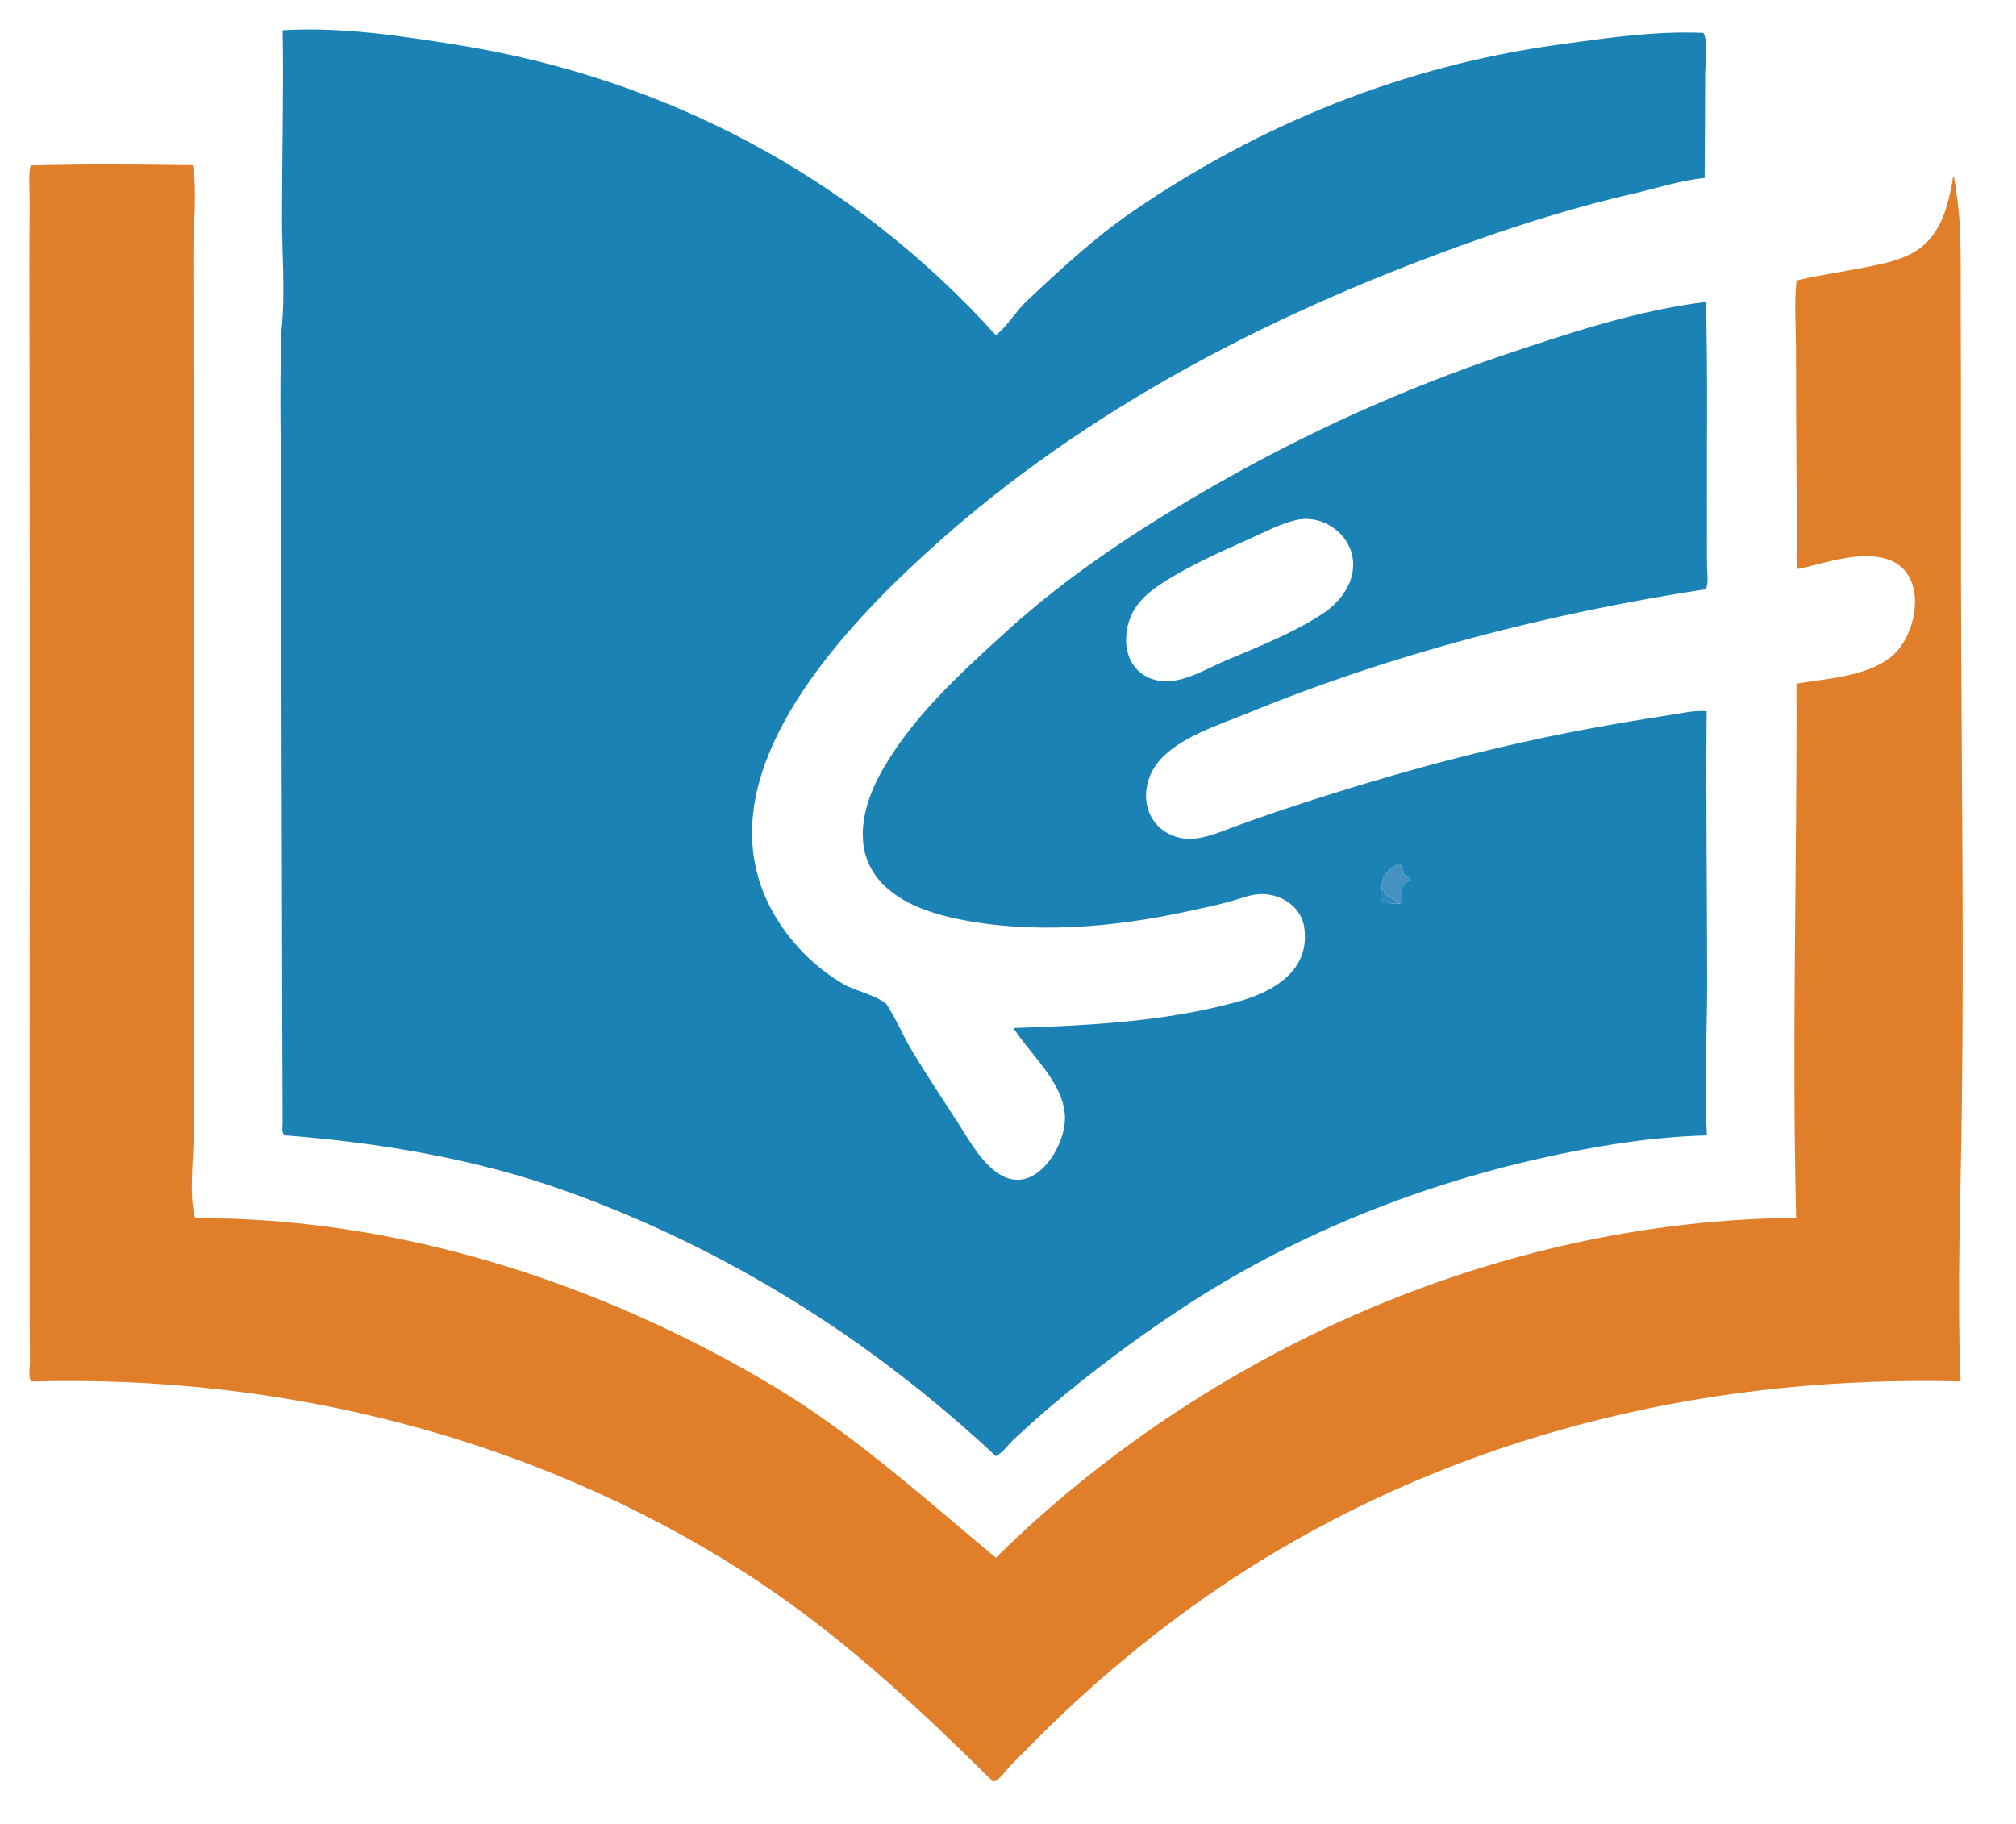
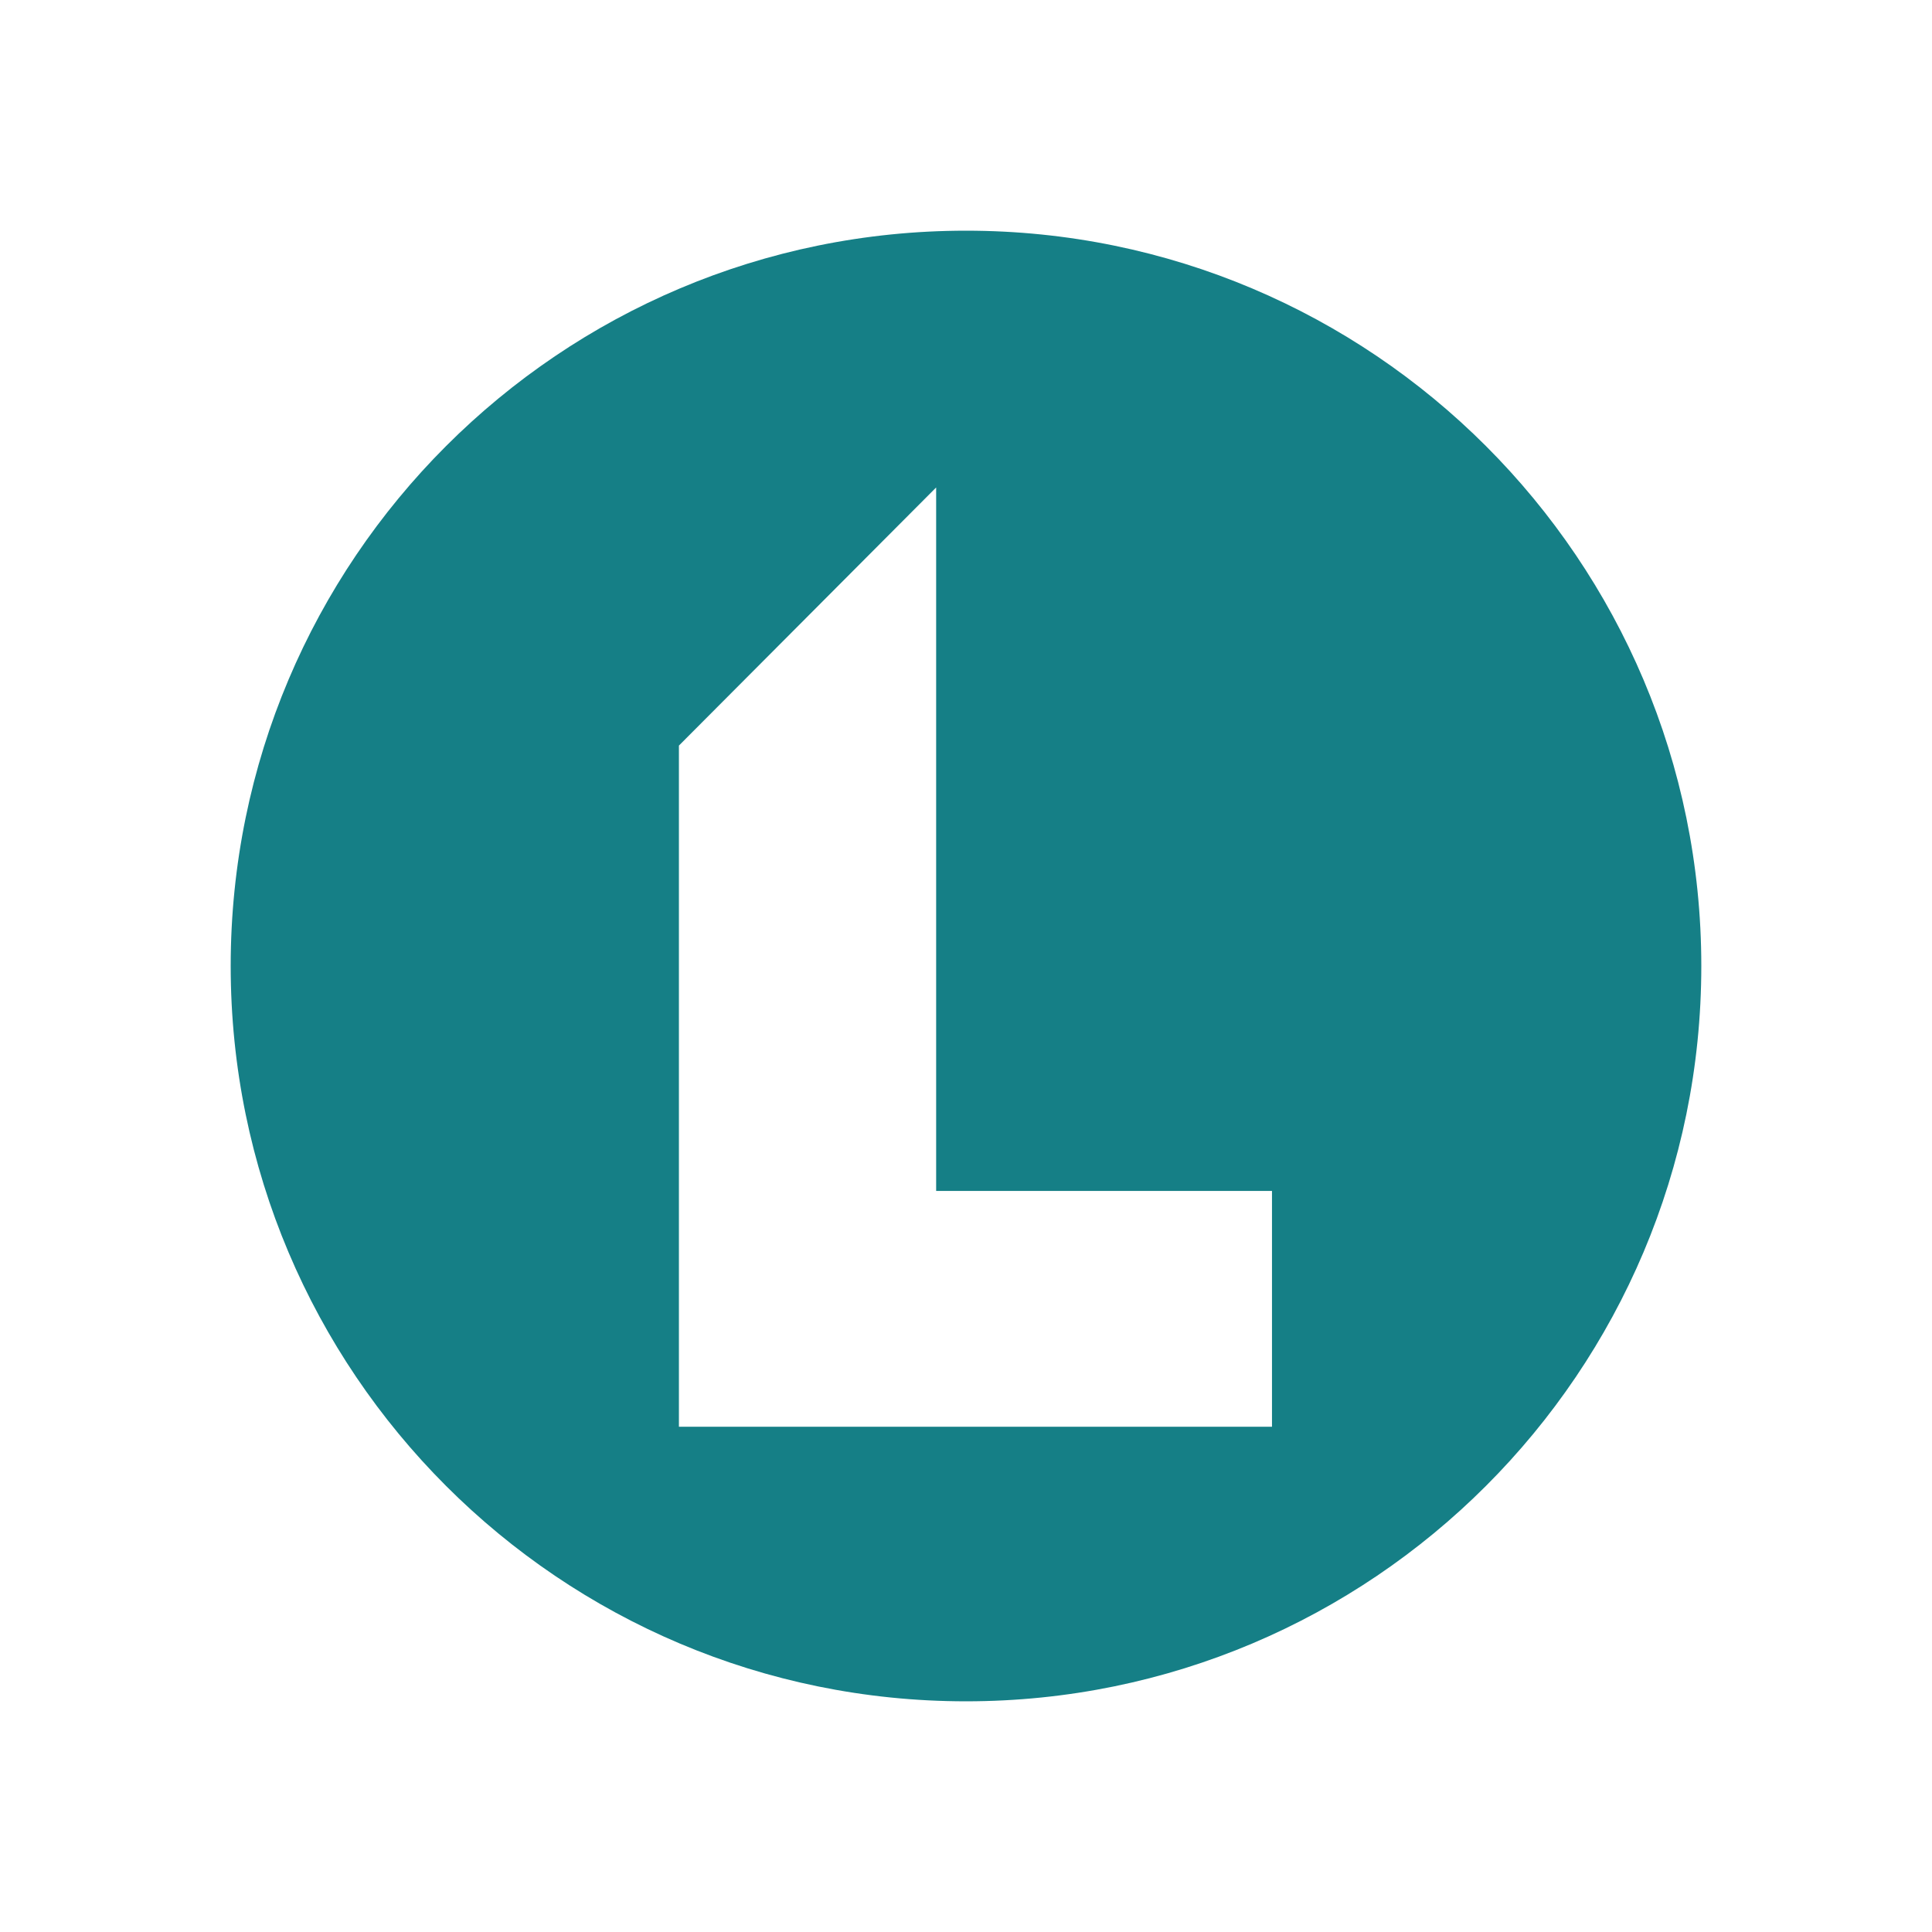
- <svg xmlns="http://www.w3.org/2000/svg" shape-rendering="geometricPrecision" viewBox="345 365 315 285">
-   <path d=" M 349.768 390.86 C 358.203 390.621 366.705 390.69 375.144 390.815 C 375.81 395.19 375.211 400.07 375.215 404.5 C 375.224 413.5 375.248 422.5 375.248 431.5 C 375.248 459 375.256 486.5 375.253 514 C 375.252 523.332 375.258 532.665 375.268 541.998 C 375.273 546.132 374.464 551.342 375.487 555.351 C 406.991 555.164 438.661 565.411 465.534 581.41 C 478.39 589.065 489.174 598.917 500.601 608.406 C 533.413 576.057 579.381 555.651 625.651 555.302 C 624.959 527.515 625.811 499.633 625.696 471.837 C 630.491 470.974 636.684 470.784 640.593 467.546 C 644.664 464.174 646.35 454.61 640.033 452.429 C 635.702 450.934 630.219 453.001 625.926 453.914 C 625.542 452.652 625.794 450.837 625.777 449.504 C 625.734 446.171 625.741 442.838 625.71 439.505 C 625.65 432.838 625.635 426.171 625.625 419.504 C 625.62 415.992 625.322 412.31 625.711 408.821 C 630.06 407.815 634.494 407.257 638.848 406.273 C 641.519 405.67 644.386 404.727 646.274 402.642 C 648.645 400.023 649.378 396.852 650.049 393.495 C 650.096 393.21 650.077 392.906 650.191 392.641 C 650.322 392.335 650.397 393.275 650.458 393.602 C 650.527 393.974 650.605 394.325 650.647 394.704 C 650.82 396.294 651.08 397.895 651.172 399.489 C 651.442 404.148 651.347 408.836 651.365 413.501 C 651.417 427.333 651.38 441.166 651.404 454.999 C 651.451 482.489 651.88 510.012 651.545 537.495 C 651.369 551.872 650.777 566.498 651.345 580.857 C 613.726 579.899 576.901 588.166 544.41 607.42 C 532.408 614.532 521.269 623.124 511.136 632.699 C 508.33 635.35 505.613 638.102 502.905 640.852 C 502.338 641.428 500.978 643.443 500.147 643.381 C 487.982 631.313 475.46 619.679 460.932 610.45 C 427.915 589.477 388.966 579.776 349.961 580.872 C 349.371 580.483 349.674 578.72 349.676 578.008 C 349.68 575.34 349.641 572.672 349.646 570.004 C 349.668 558.671 349.635 547.338 349.638 536.005 C 349.646 503.339 349.695 470.672 349.64 438.006 C 349.622 427.504 349.6 417.001 349.598 406.499 C 349.597 403.166 349.624 399.835 349.645 396.503 C 349.656 394.665 349.417 392.663 349.768 390.86 Z" opacity="1" fill="rgb(225,126,41)" fill-rule="evenodd" />
-   <path d=" M 388.976 416.619 C 389.602 410.88 389.053 404.775 389.059 399 C 389.068 389.249 389.325 379.475 389.163 369.728 C 398.242 369.176 407.569 370.588 416.509 372.02 C 449.153 377.252 478.437 392.811 500.6 417.383 C 502.407 415.99 503.772 413.573 505.483 411.975 C 510.693 407.108 515.981 402.173 521.875 398.122 C 541.867 384.377 564.319 375.324 588.412 371.987 C 595.904 370.95 603.574 369.809 611.162 370.137 C 611.97 371.642 611.436 374.788 611.435 376.506 C 611.433 381.942 611.361 387.382 611.348 392.815 C 607.651 393.158 604.01 394.383 600.404 395.207 C 592.027 397.119 583.705 399.685 575.607 402.543 C 544.815 413.408 514.957 428.565 490.59 450.628 C 488.141 452.846 485.732 455.082 483.408 457.435 C 470.669 470.33 454.892 490.61 466.63 508.98 C 469.16 512.939 472.647 516.362 476.711 518.725 C 478.768 519.92 481.704 520.395 483.501 521.881 C 484.977 524.113 486.008 526.677 487.383 528.982 C 489.719 532.898 492.263 536.695 494.73 540.529 C 496.513 543.302 498.591 547.122 501.589 548.725 C 506.973 551.605 511.603 543.915 511.395 539.405 C 511.153 534.149 506.031 529.831 503.361 525.635 C 515.221 525.213 526.807 524.705 538.342 521.539 C 543.921 520.007 549.769 516.718 548.786 509.921 C 548.346 506.875 545.596 504.941 542.66 504.722 C 540.905 504.591 539.374 505.218 537.728 505.707 C 535.412 506.395 533.038 506.868 530.679 507.383 C 518.987 509.937 506.245 511.035 494.457 508.559 C 489.458 507.509 483.778 505.449 481.138 500.74 C 478.578 496.172 480.104 490.45 482.44 486.125 C 487.171 477.371 494.779 470.475 502.049 463.845 C 512.039 454.735 523.511 447.248 535.226 440.576 C 549.432 432.485 564.282 425.776 579.769 420.54 C 589.93 417.106 600.883 413.477 611.56 412.174 C 611.828 422.771 611.677 433.399 611.703 444.003 C 611.711 447.08 611.699 450.157 611.713 453.233 C 611.718 454.37 612.022 456.005 611.534 457.064 C 587.003 460.838 562.639 467.108 539.666 476.548 C 535.217 478.376 528.818 480.341 525.794 484.301 C 522.943 488.035 523.538 493.668 528.245 495.581 C 531.235 496.796 534.344 495.513 537.181 494.446 C 542.185 492.565 547.256 490.889 552.352 489.277 C 565.831 485.015 579.555 481.393 593.464 478.829 C 597.475 478.09 601.484 477.407 605.517 476.791 C 607.505 476.487 609.649 475.959 611.663 476.13 C 611.536 490.245 611.732 504.385 611.739 518.506 C 611.743 526.43 611.278 534.511 611.707 542.415 C 602.901 542.639 593.99 544.12 585.41 546.061 C 565.675 550.526 546.432 558.35 529.508 569.532 C 522.46 574.189 515.608 579.296 509.169 584.764 C 507.219 586.419 505.294 588.158 503.417 589.896 C 502.527 590.72 501.697 592.002 500.6 592.534 C 481.057 574.281 458.604 560.148 433.415 551.11 C 419.335 546.058 404.333 543.557 389.477 542.399 C 388.942 541.927 389.156 541.18 389.154 540.508 C 389.148 538.507 389.153 536.506 389.138 534.504 C 389.084 526.837 389.095 519.17 389.072 511.503 C 389.009 490 388.944 468.503 388.95 446.996 C 388.953 436.888 388.626 426.72 388.976 416.619 Z M 520.992 464.118 C 520.525 469.011 524.061 472.252 528.913 471.28 C 531.579 470.746 533.976 469.298 536.452 468.244 C 541.498 466.095 546.93 463.992 551.533 460.981 C 554.101 459.301 556.253 456.754 556.425 453.567 C 556.678 448.885 551.958 445.211 547.481 446.268 C 544.99 446.857 542.482 448.199 540.151 449.239 C 535.769 451.195 531.338 453.159 527.251 455.695 C 523.953 457.742 521.384 460.011 520.992 464.118 Z M 560.9 503.963 C 560.202 506.021 561.639 506.208 563.568 506.21 C 564.54 506.049 563.755 504.535 564.056 503.782 C 564.57 502.496 566.42 502.513 564.339 501.671 C 564.163 501.08 564.052 500.541 563.79 499.976 C 563.08 499.998 562.137 500.858 561.66 501.372 C 560.942 502.143 560.928 502.954 560.9 503.963 Z" opacity="1" fill="rgb(27,130,182)" fill-rule="evenodd" />
-   <path d=" M 563.568 506.21 C 563.028 505.465 562.124 505.34 561.532 504.792 C 561.066 504.361 561.492 504.206 560.9 503.963 C 560.928 502.954 560.942 502.143 561.66 501.372 C 562.137 500.858 563.08 499.998 563.79 499.976 C 564.052 500.541 564.163 501.08 564.339 501.671 C 566.42 502.513 564.57 502.496 564.056 503.782 C 563.755 504.535 564.54 506.049 563.568 506.21 Z" opacity="1" fill="rgb(68,146,189)" fill-rule="evenodd" />
-   <path d=" M 560.9 503.963 C 561.492 504.206 561.066 504.361 561.532 504.792 C 562.124 505.34 563.028 505.465 563.568 506.21 C 561.639 506.208 560.202 506.021 560.9 503.963 Z" opacity="1" fill="rgb(41,136,188)" fill-rule="evenodd" />
+ <svg xmlns="http://www.w3.org/2000/svg" version="1.1" x="0px" y="0px" width="168" height="168" xml:space="preserve">
+   <g transform="translate(20.06014 20.05959) scale(1.102582 1.102582) rotate(0 57.991 57.9915)">
+     <path d="M57.992 0C25.965 0 0 25.963 0 57.99c0 32.03 25.965 57.993 57.992 57.993 32.025 0 57.99-25.963 57.99-57.993C115.982 25.963 90.018 0 57.992 0zm24.131 94.327H35.35V40.608l20.287-20.357v55.48h26.486v18.596z" fill="#157f86" />
+   </g>
</svg>
